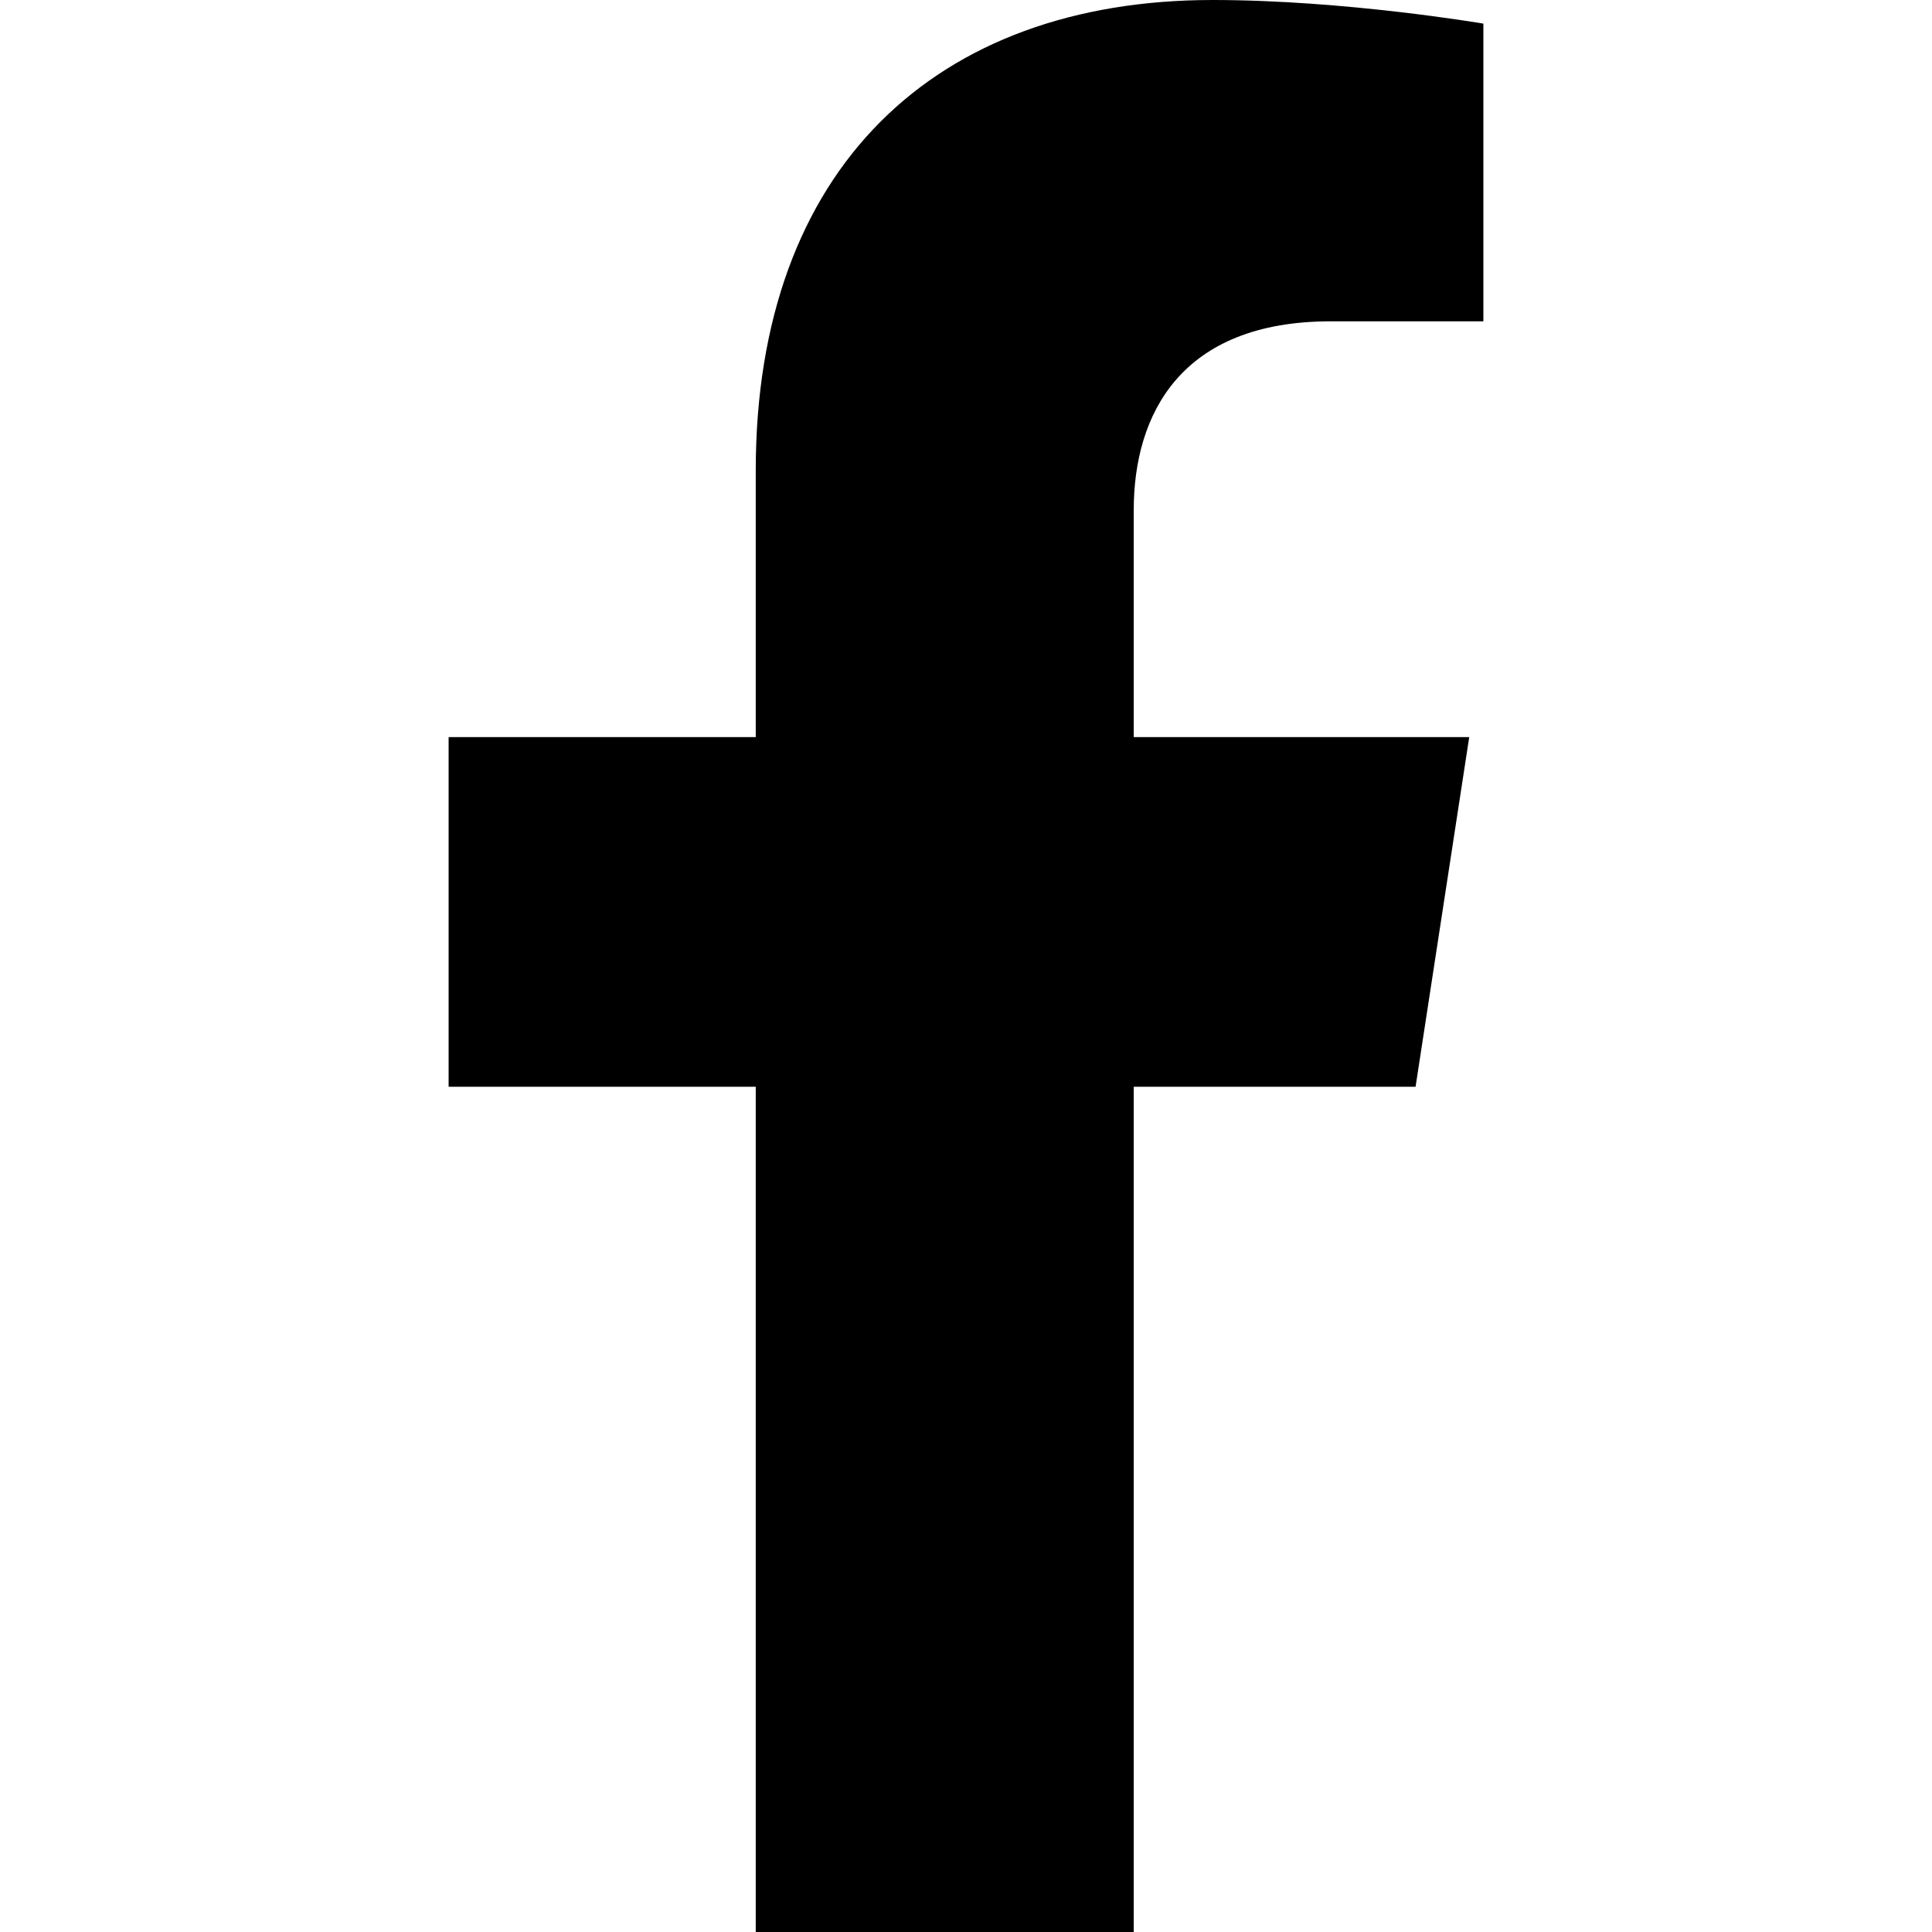
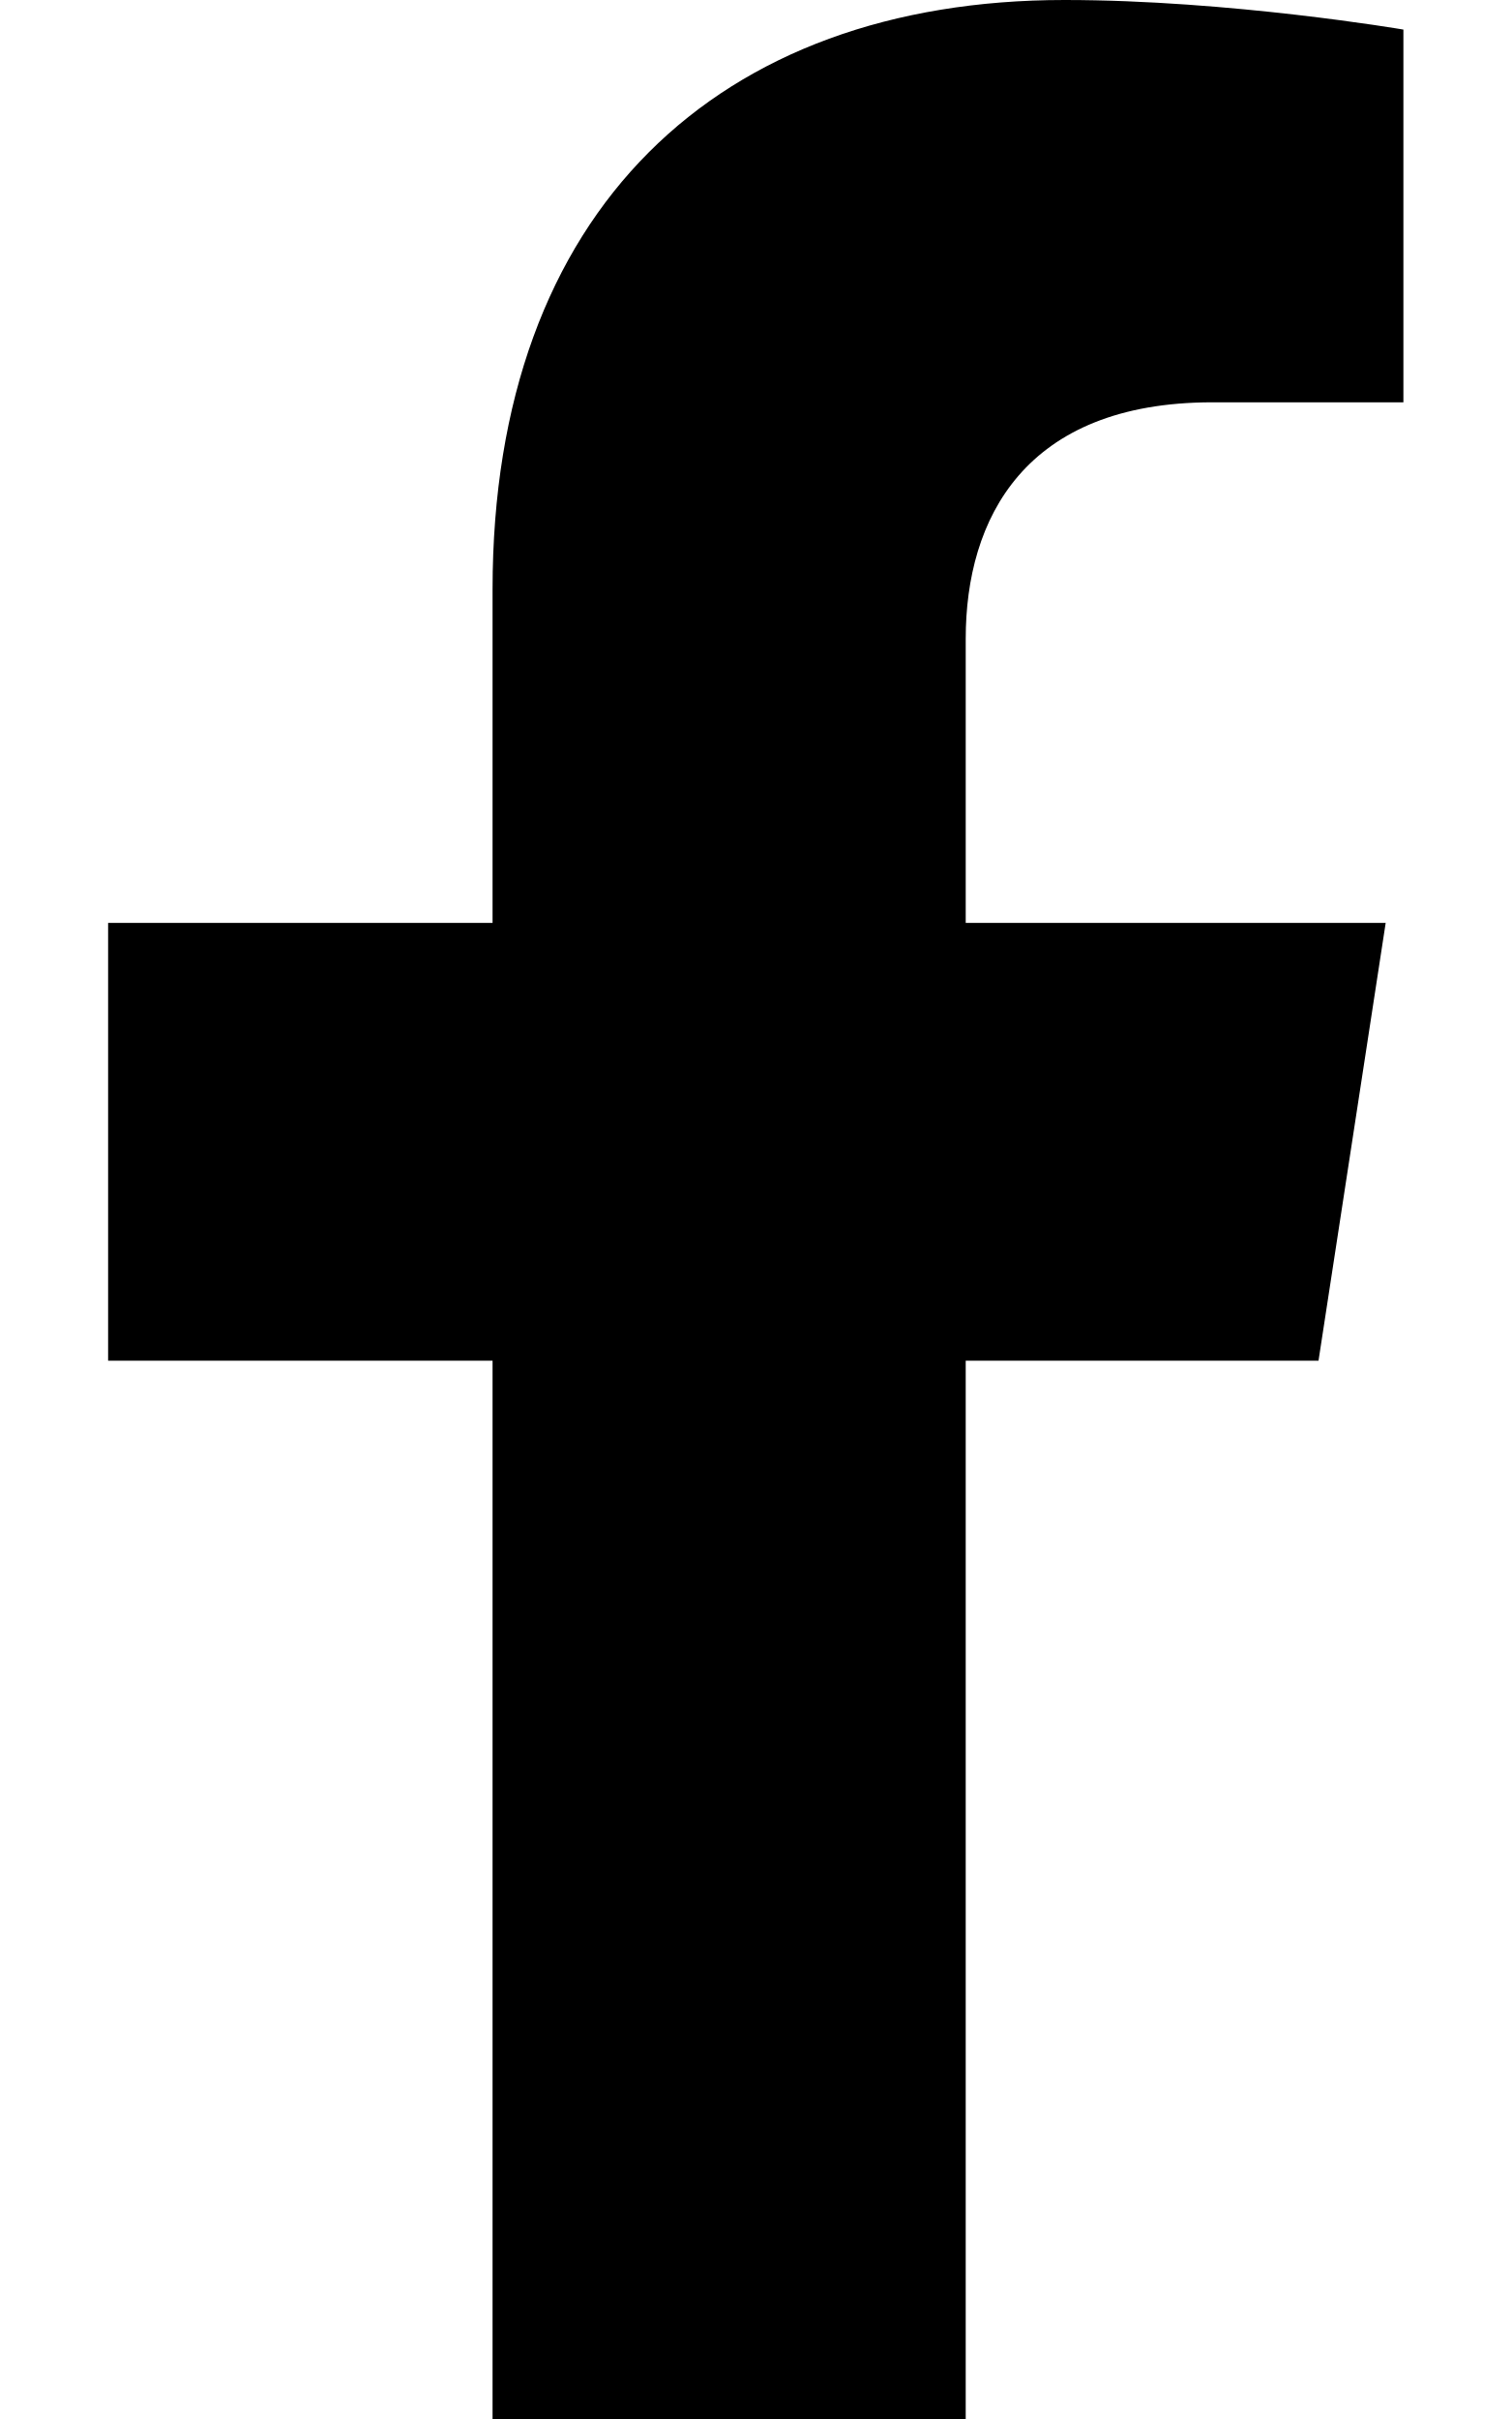
- <svg xmlns="http://www.w3.org/2000/svg" focusable="false" data-prefix="fab" data-icon="facebook-f" role="img" xml:space="preserve" viewBox="0 0 320 512" width="1em" height="1em" fill="currentColor">
+ <svg xmlns="http://www.w3.org/2000/svg" focusable="false" data-prefix="fab" data-icon="facebook-f" role="img" xml:space="preserve" viewBox="0 0 320 512">
  <path fill="currentColor" d="M279.14 288l14.22-92.66h-88.91v-60.13c0-25.35 12.42-50.06 52.24-50.06h40.42V6.26S260.43 0 225.36 0c-73.22 0-121.08 44.38-121.08 124.72v70.62H22.89V288h81.39v224h100.17V288z" class="" />
</svg>
